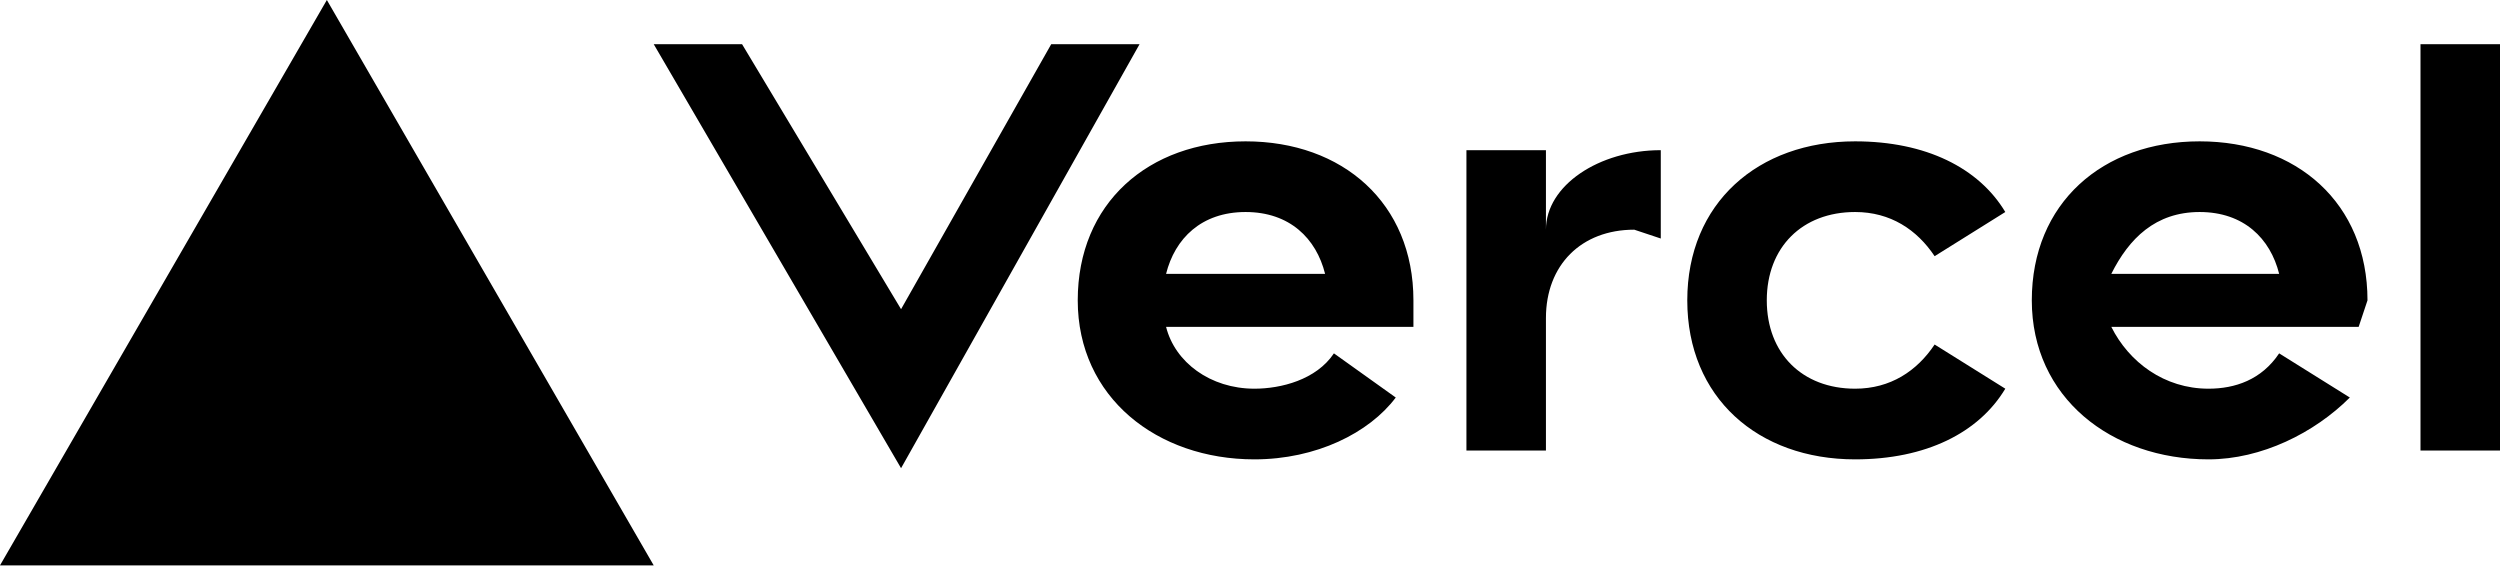
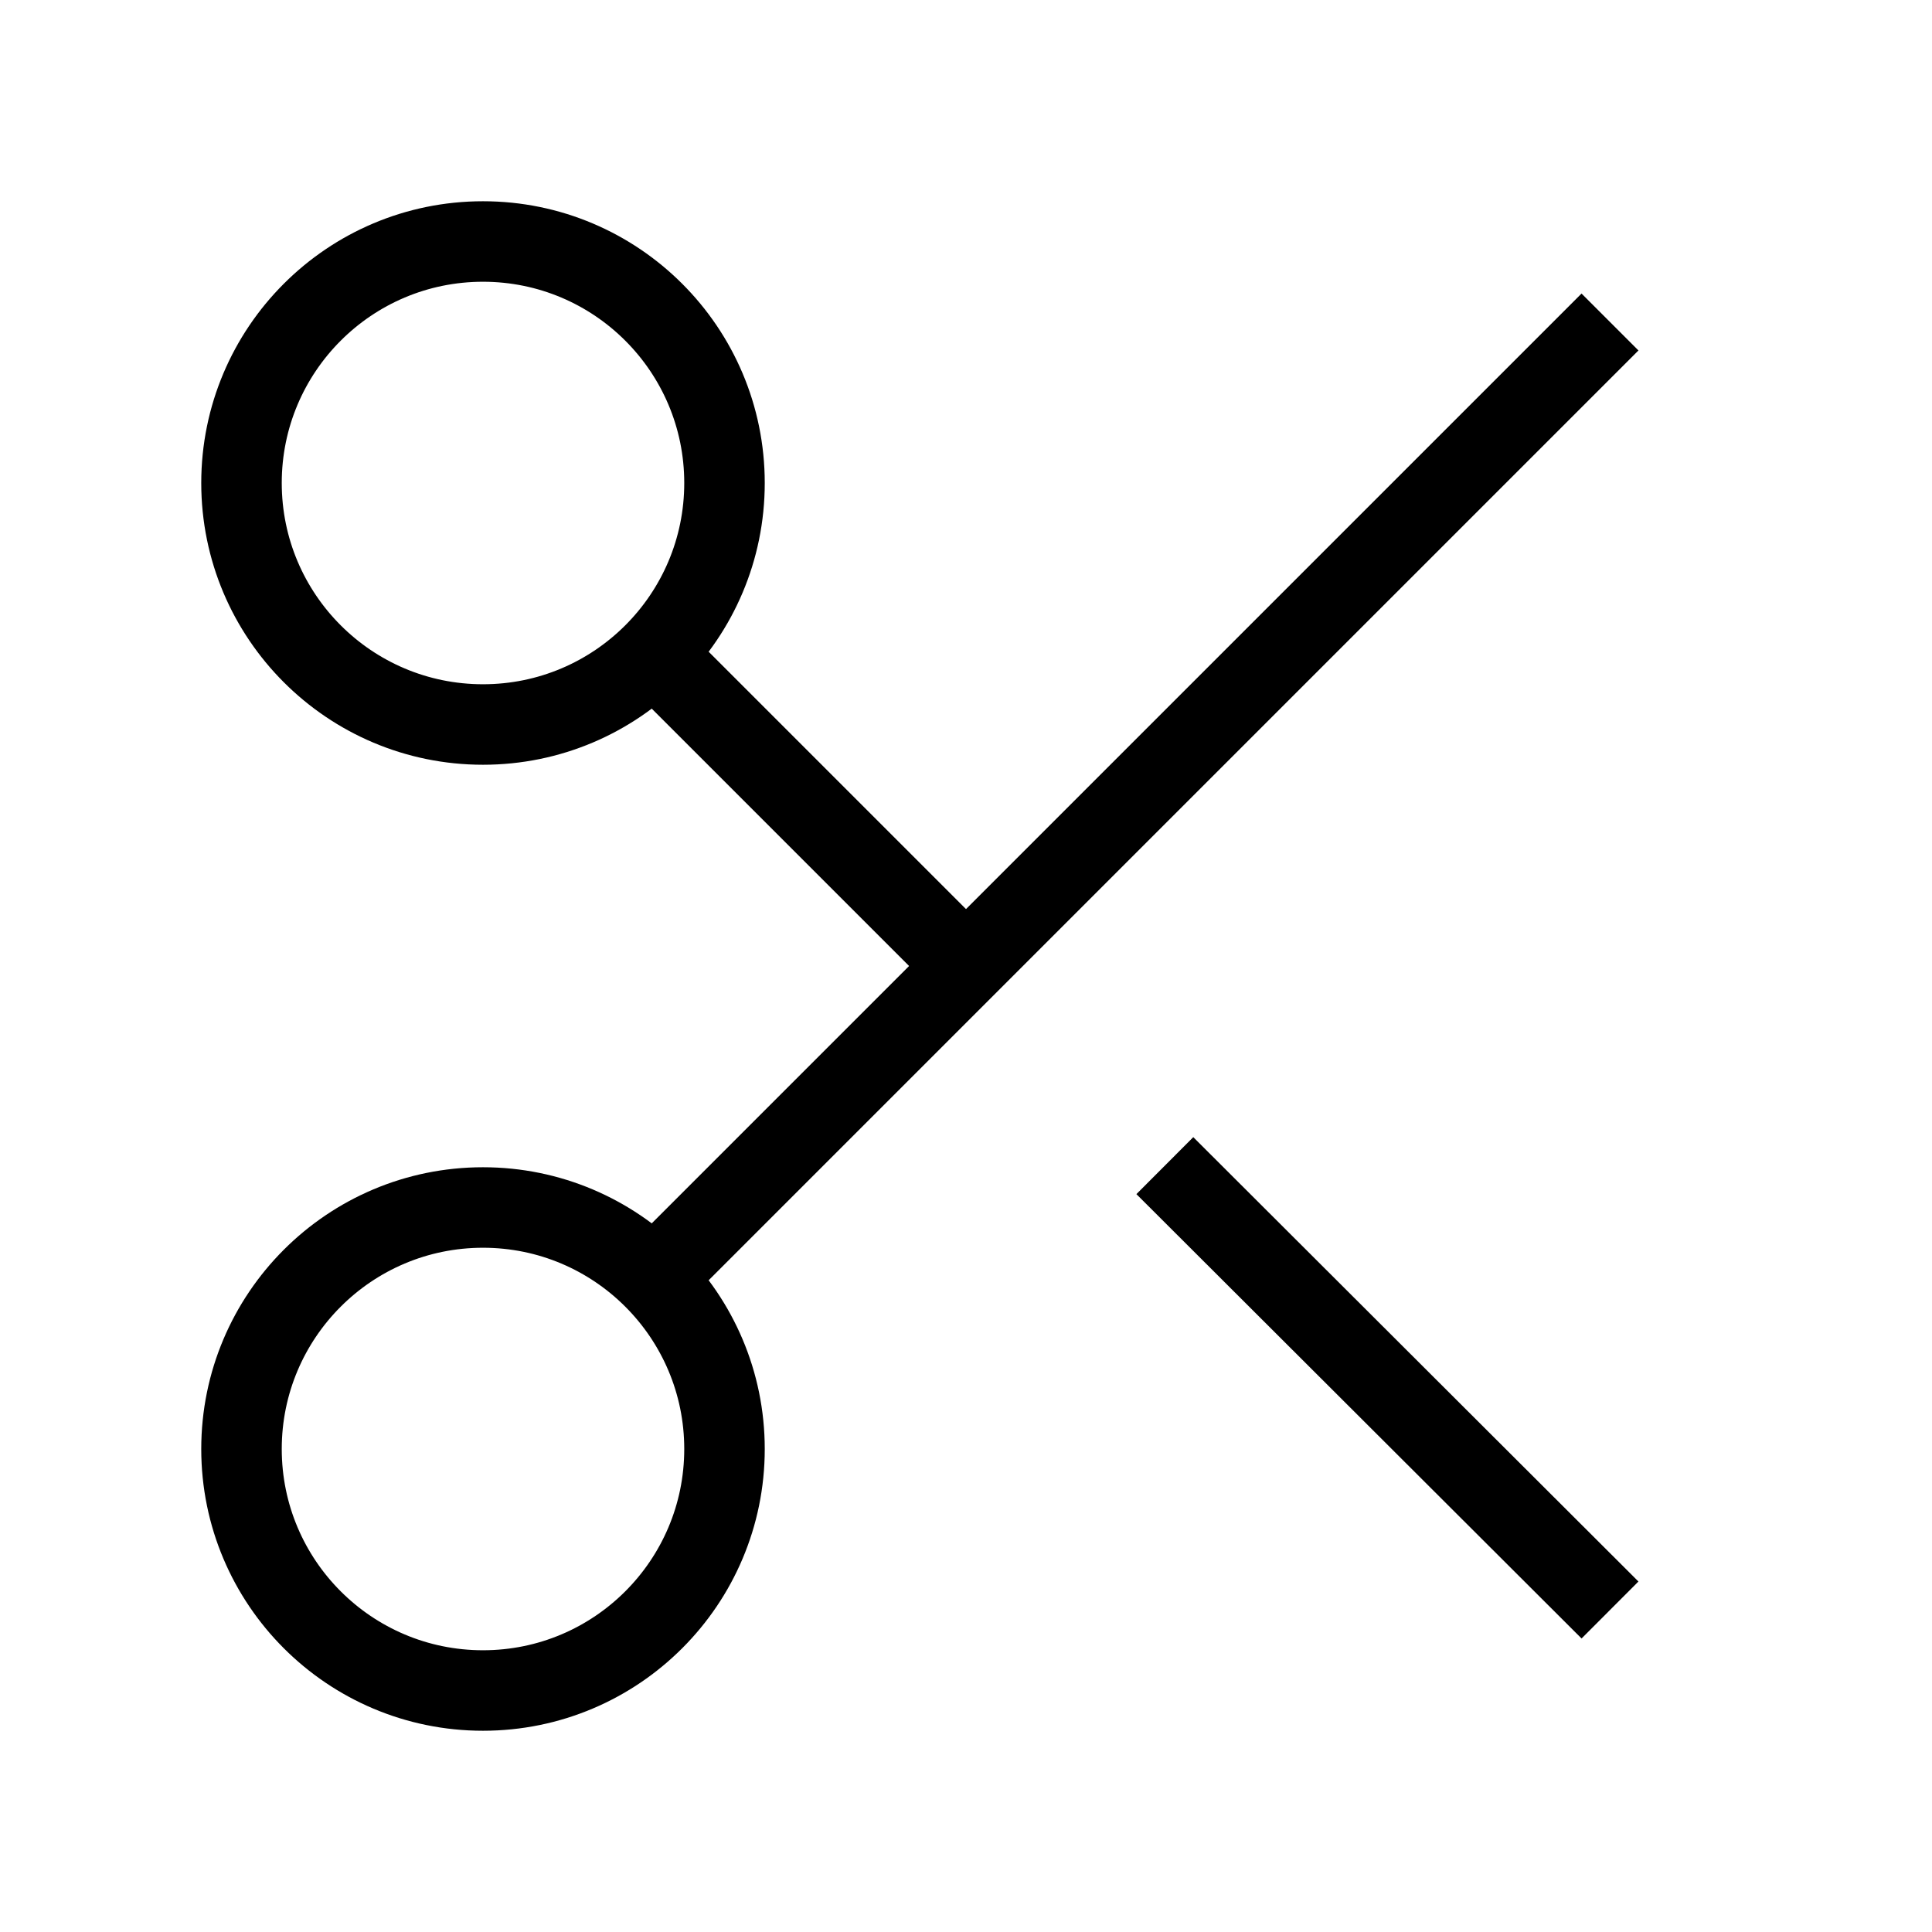
- <svg xmlns="http://www.w3.org/2000/svg" fill="none" viewBox="0 0 283 64">
-   <path fill="black" d="M141 16c-11 0-19 7-19 18s9 18 20 18c7 0 13-3 16-7l-7-5c-2 3-6 4-9 4-5 0-9-3-10-7h28v-3c0-11-8-18-19-18zm-9 15c1-4 4-7 9-7s8 3 9 7h-18zm117-15c-11 0-19 7-19 18s9 18 20 18c6 0 12-3 16-7l-8-5c-2 3-5 4-8 4-5 0-9-3-11-7h28l1-3c0-11-8-18-19-18zm-10 15c2-4 5-7 10-7s8 3 9 7h-19zm-39 3c0 6 4 10 10 10 4 0 7-2 9-5l8 5c-3 5-9 8-17 8-11 0-19-7-19-18s8-18 19-18c8 0 14 3 17 8l-8 5c-2-3-5-5-9-5-6 0-10 4-10 10zm83-29v46h-9V5h9zM37 0l37 64H0L37 0zm92 5-27 48L74 5h10l18 30 17-30h10zm59 12v10l-3-1c-6 0-10 4-10 10v15h-9V17h9v9c0-5 6-9 13-9z" />
+ <svg xmlns="http://www.w3.org/2000/svg" viewBox="0 0 24 24" fill="none" stroke="currentColor" strokeWidth="2" strokeLinecap="round" strokeLinejoin="round" className="mr-2 h-6 w-6">
+   <circle cx="6" cy="6" r="3" />
+   <circle cx="6" cy="18" r="3" />
+   <line x1="20" y1="4" x2="8.12" y2="15.88" />
+   <line x1="14.47" y1="14.48" x2="20" y2="20" />
+   <line x1="8.12" y1="8.12" x2="12" y2="12" />
</svg>
